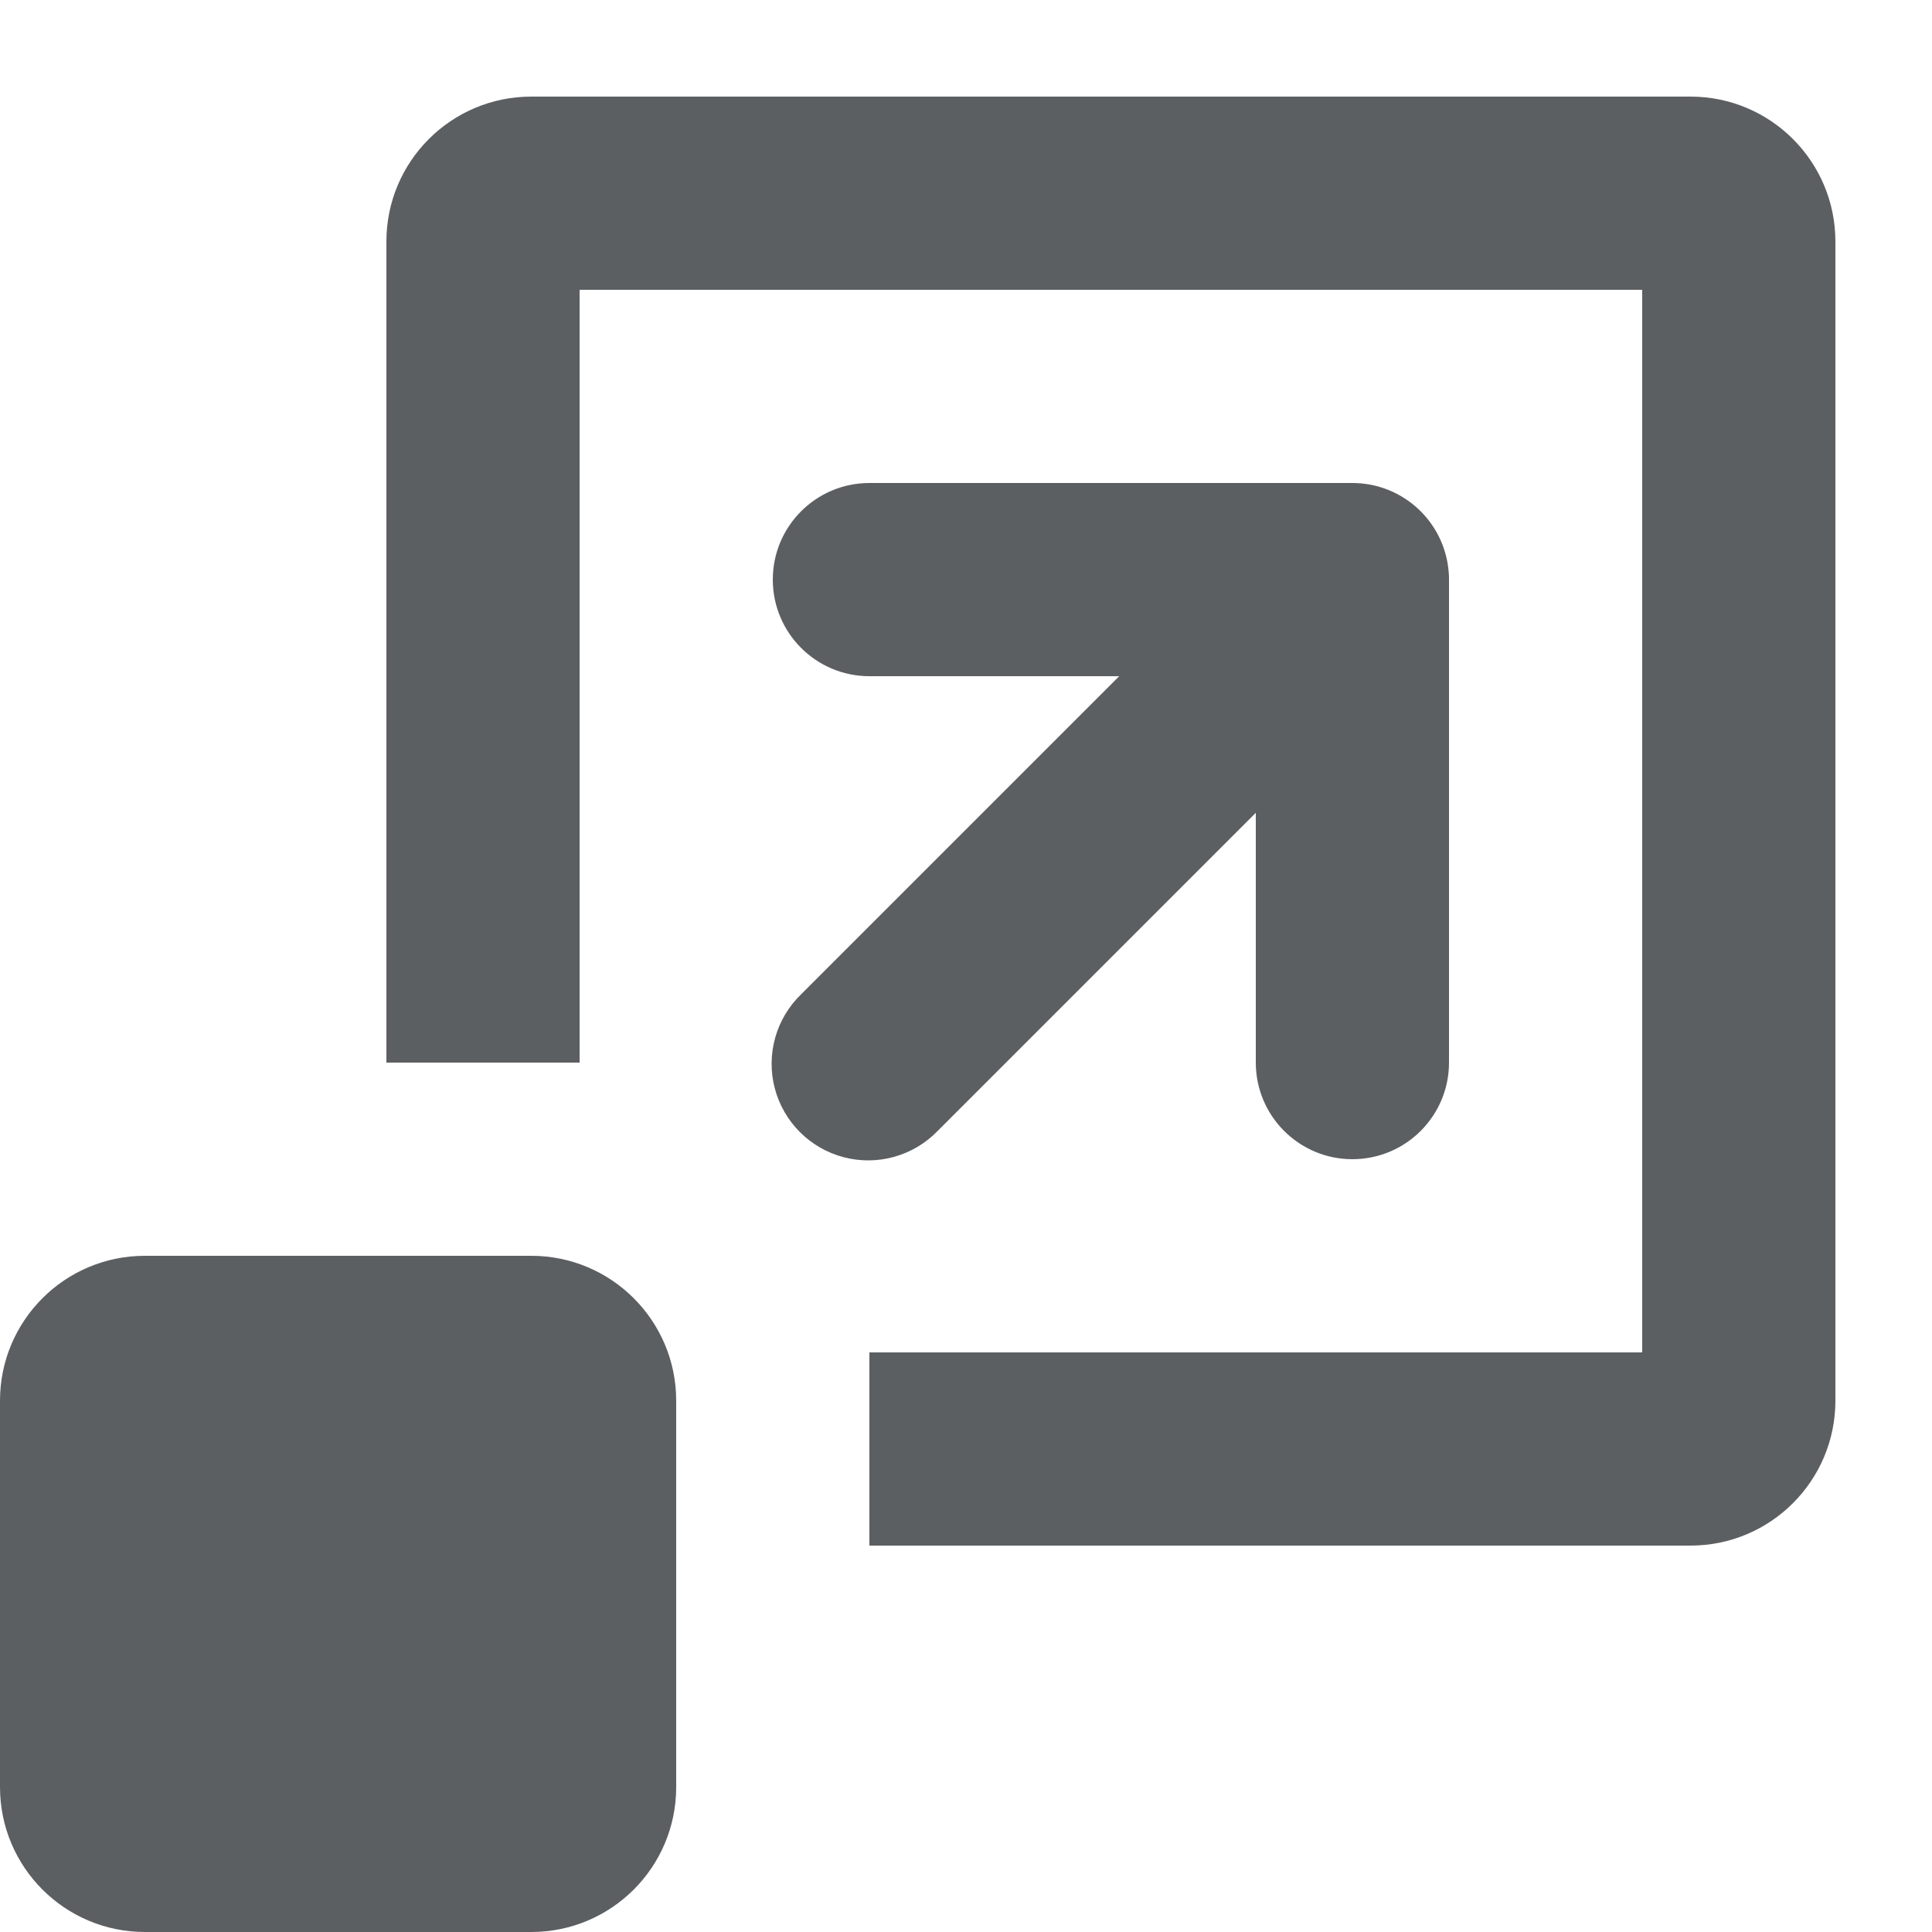
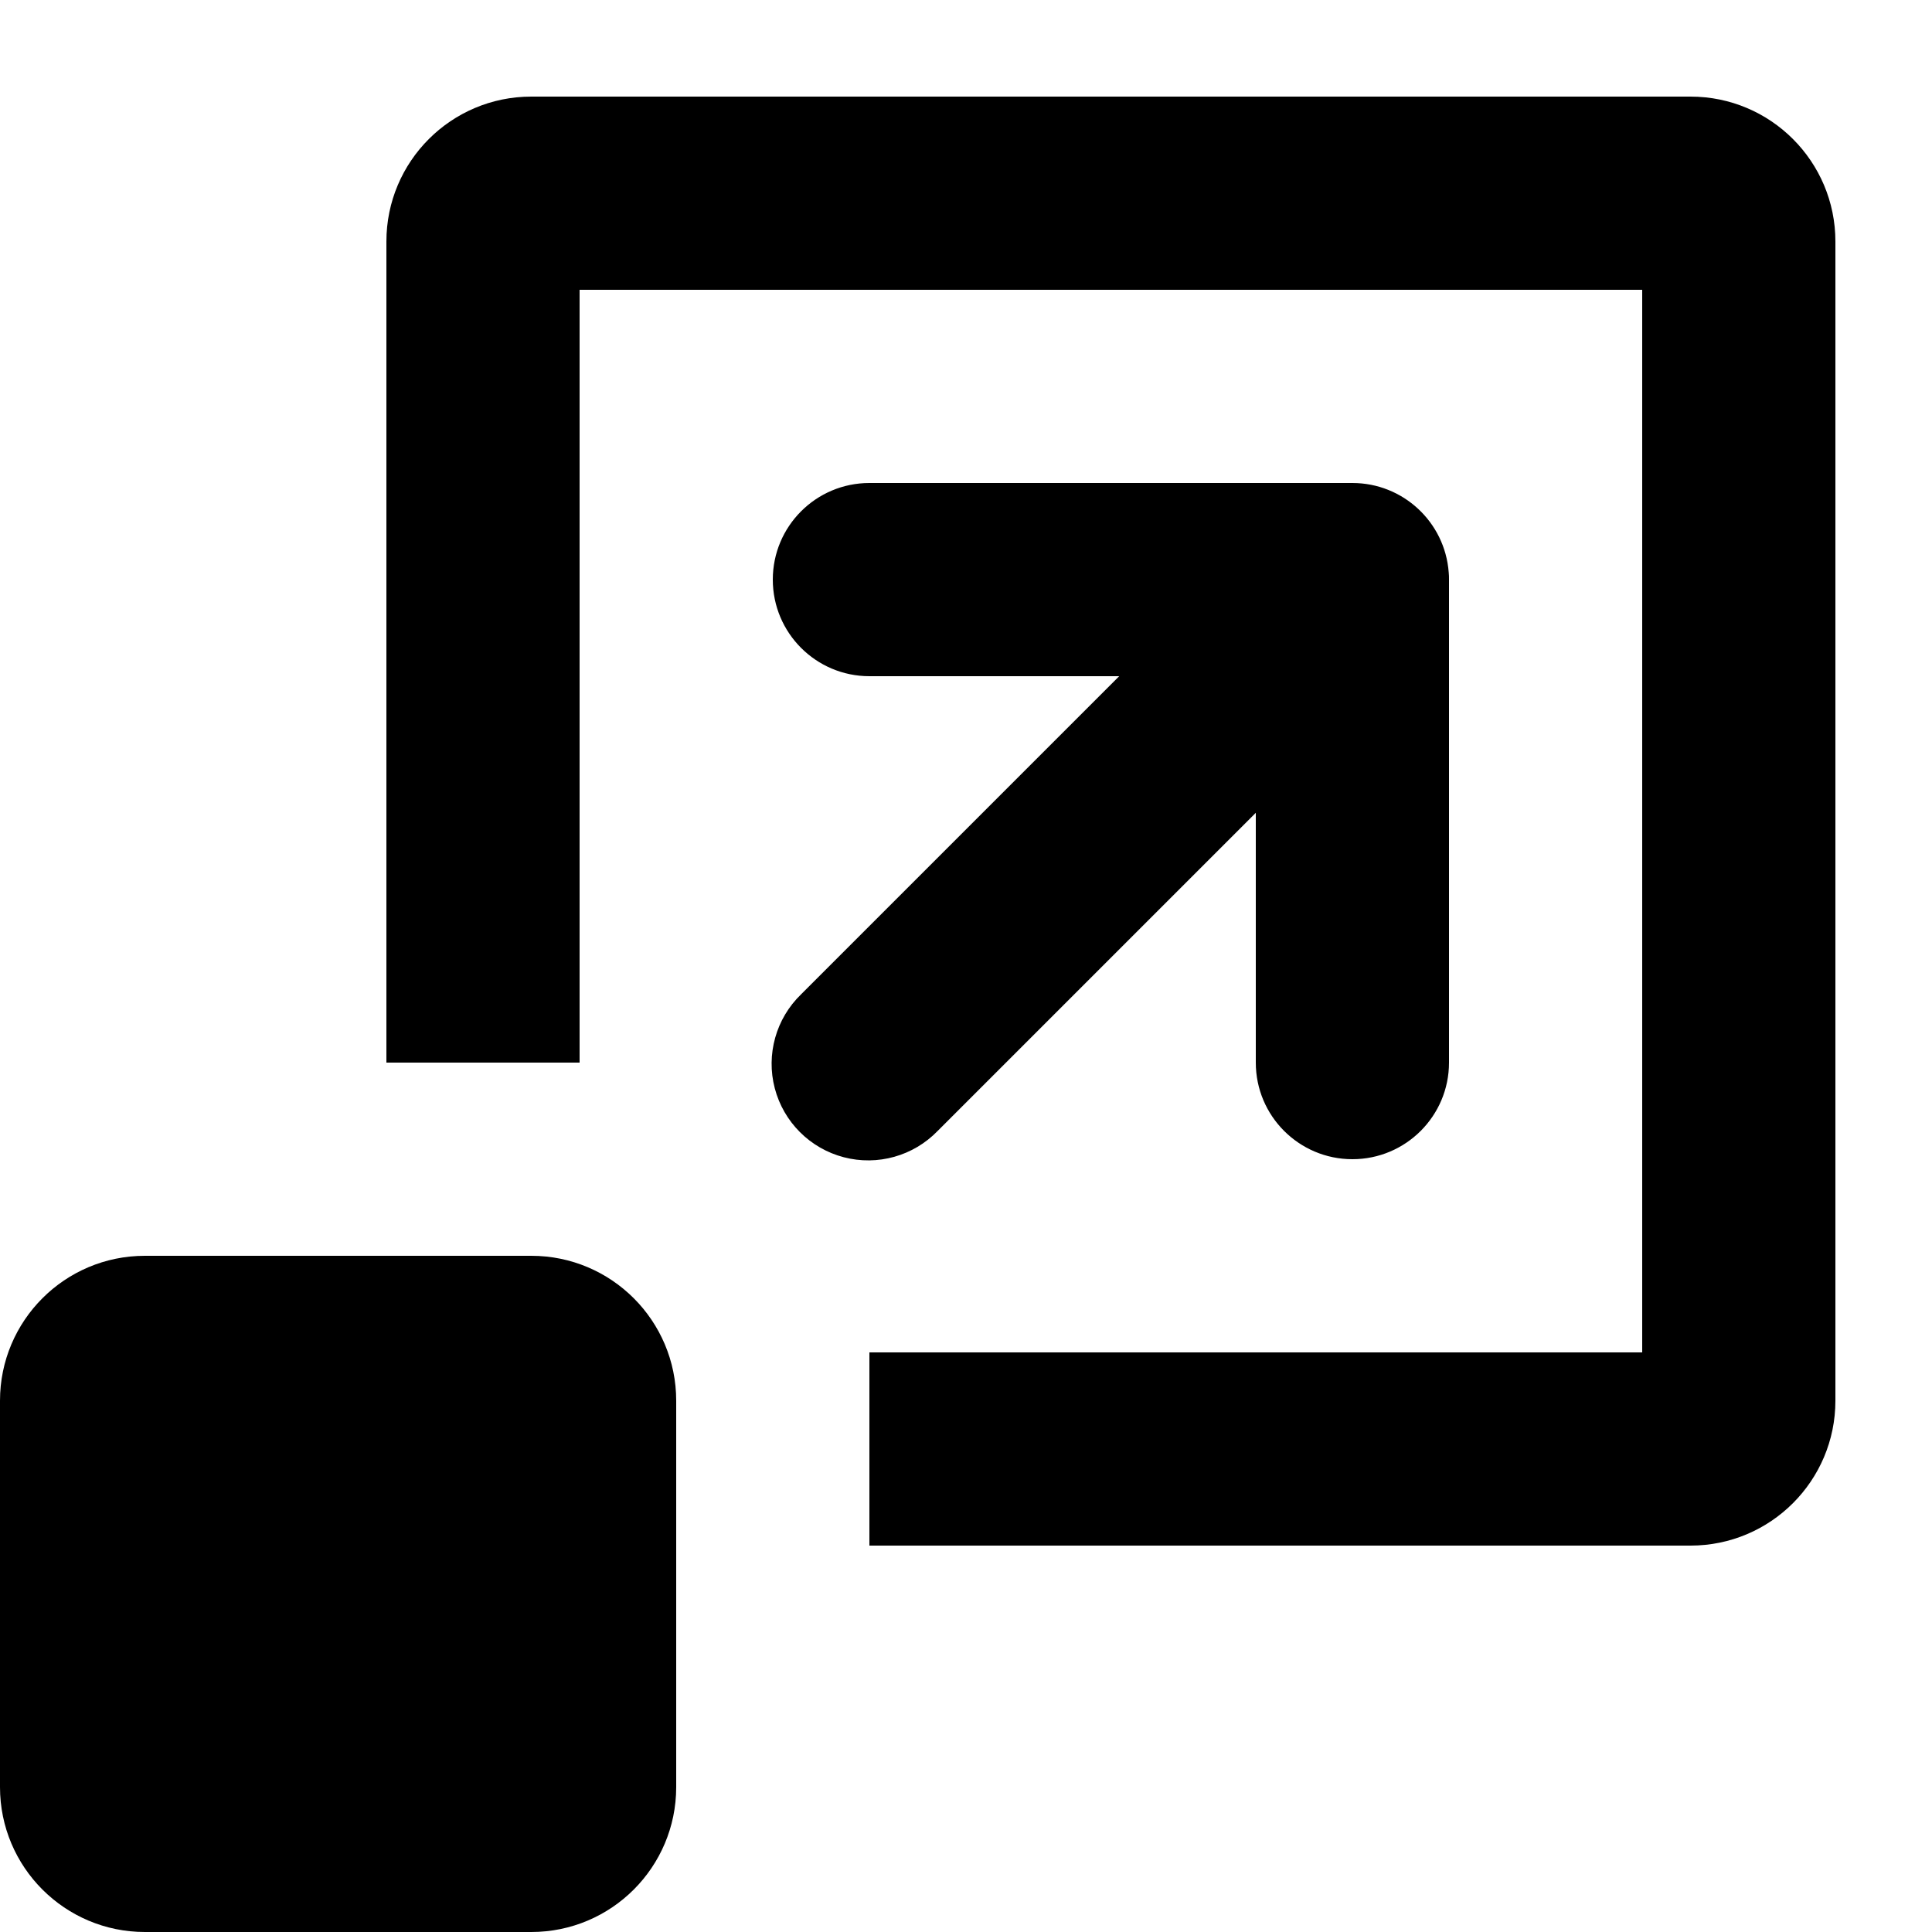
<svg xmlns="http://www.w3.org/2000/svg" viewBox="0 0 20 20">
-   <path d="M9 14h8V3H6v8H4V2.5A1.5 1.5 0 015.5 1h12A1.5 1.5 0 0119 2.5v12a1.5 1.5 0 01-1.5 1.5H9v-2z" fill="#5C5F62" />
-   <path d="M9 5a1 1 0 000 2h2.586l-3.293 3.293a1 1 0 101.414 1.414L13 8.414V11a1 1 0 102 0V6c0-.025 0-.05-.003-.075A1 1 0 0014 5H9zM0 14.5A1.5 1.5 0 011.5 13h4A1.5 1.5 0 017 14.5v4A1.5 1.5 0 015.5 20h-4A1.5 1.5 0 010 18.5v-4z" fill="#5C5F62" />
+   <path d="M9 14h8V3H6v8H4V2.5A1.5 1.5 0 015.5 1h12A1.5 1.5 0 0119 2.5v12a1.5 1.5 0 01-1.5 1.5H9v-2z" fill="currentColor" />
+   <path d="M9 5a1 1 0 000 2h2.586l-3.293 3.293a1 1 0 101.414 1.414L13 8.414V11a1 1 0 102 0V6c0-.025 0-.05-.003-.075A1 1 0 0014 5H9zM0 14.5A1.5 1.5 0 011.5 13h4A1.5 1.5 0 017 14.5v4A1.5 1.5 0 015.5 20h-4A1.5 1.5 0 010 18.5v-4z" fill="currentColor" />
</svg>
